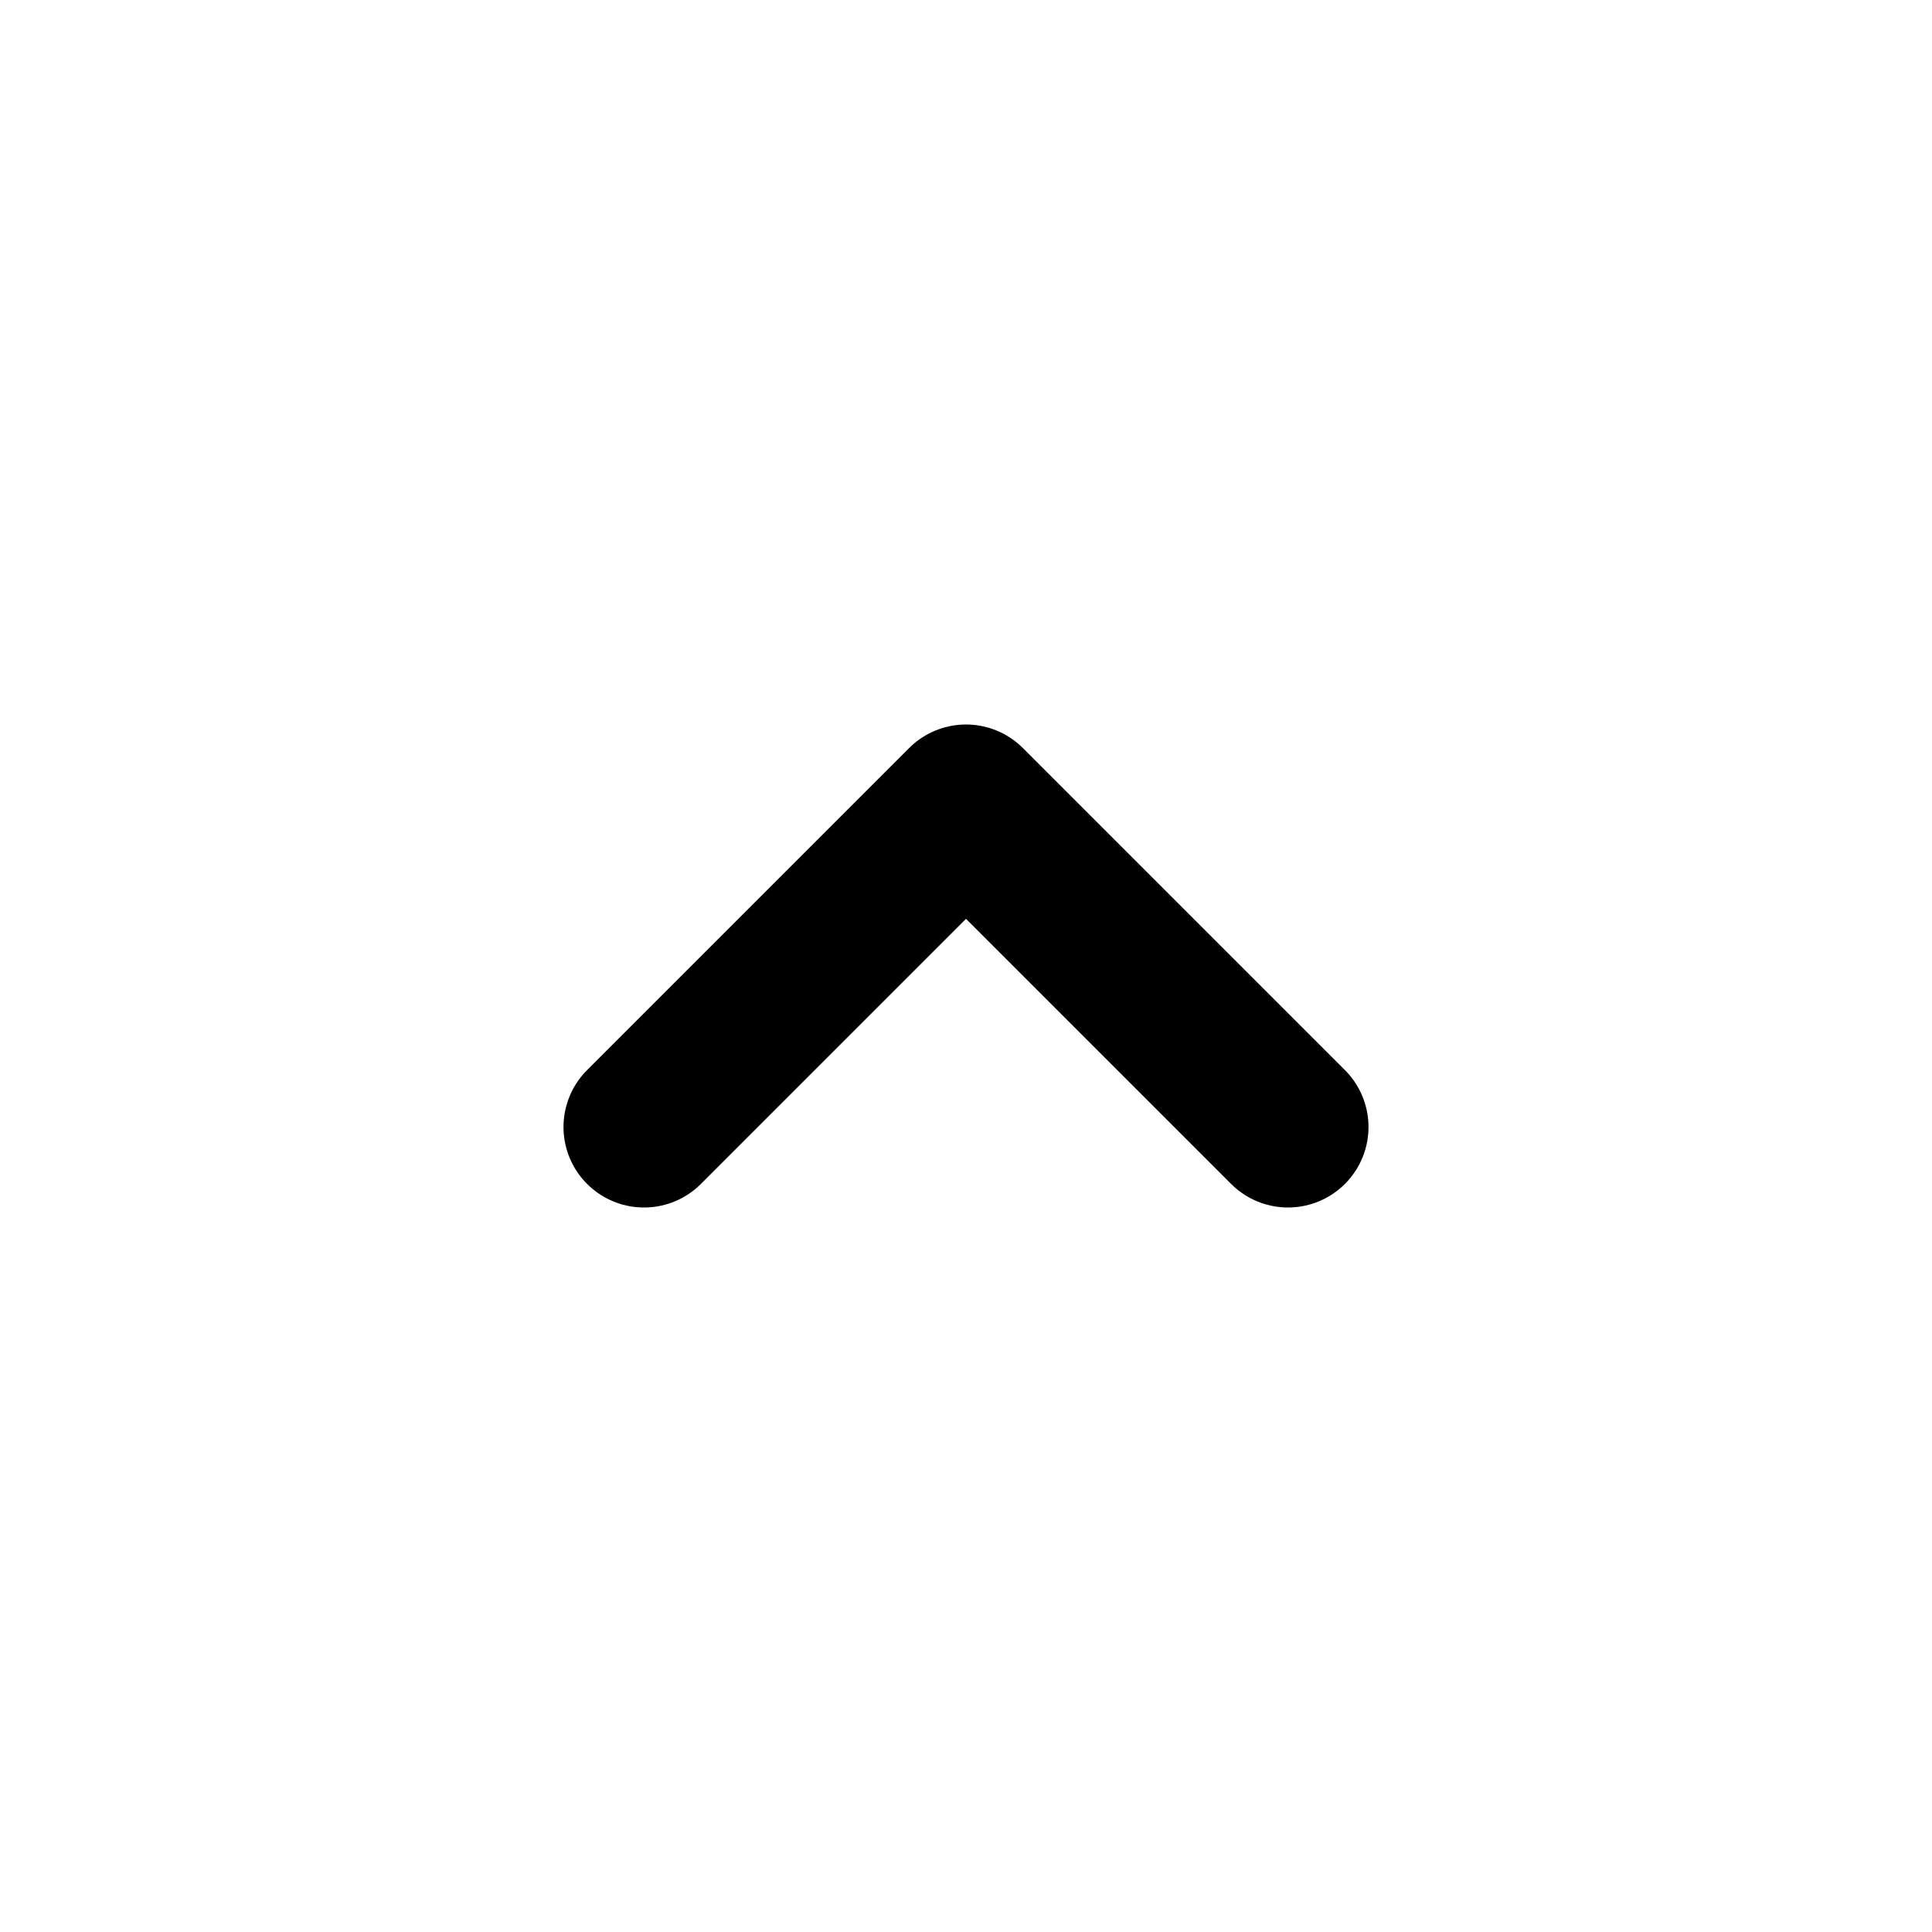
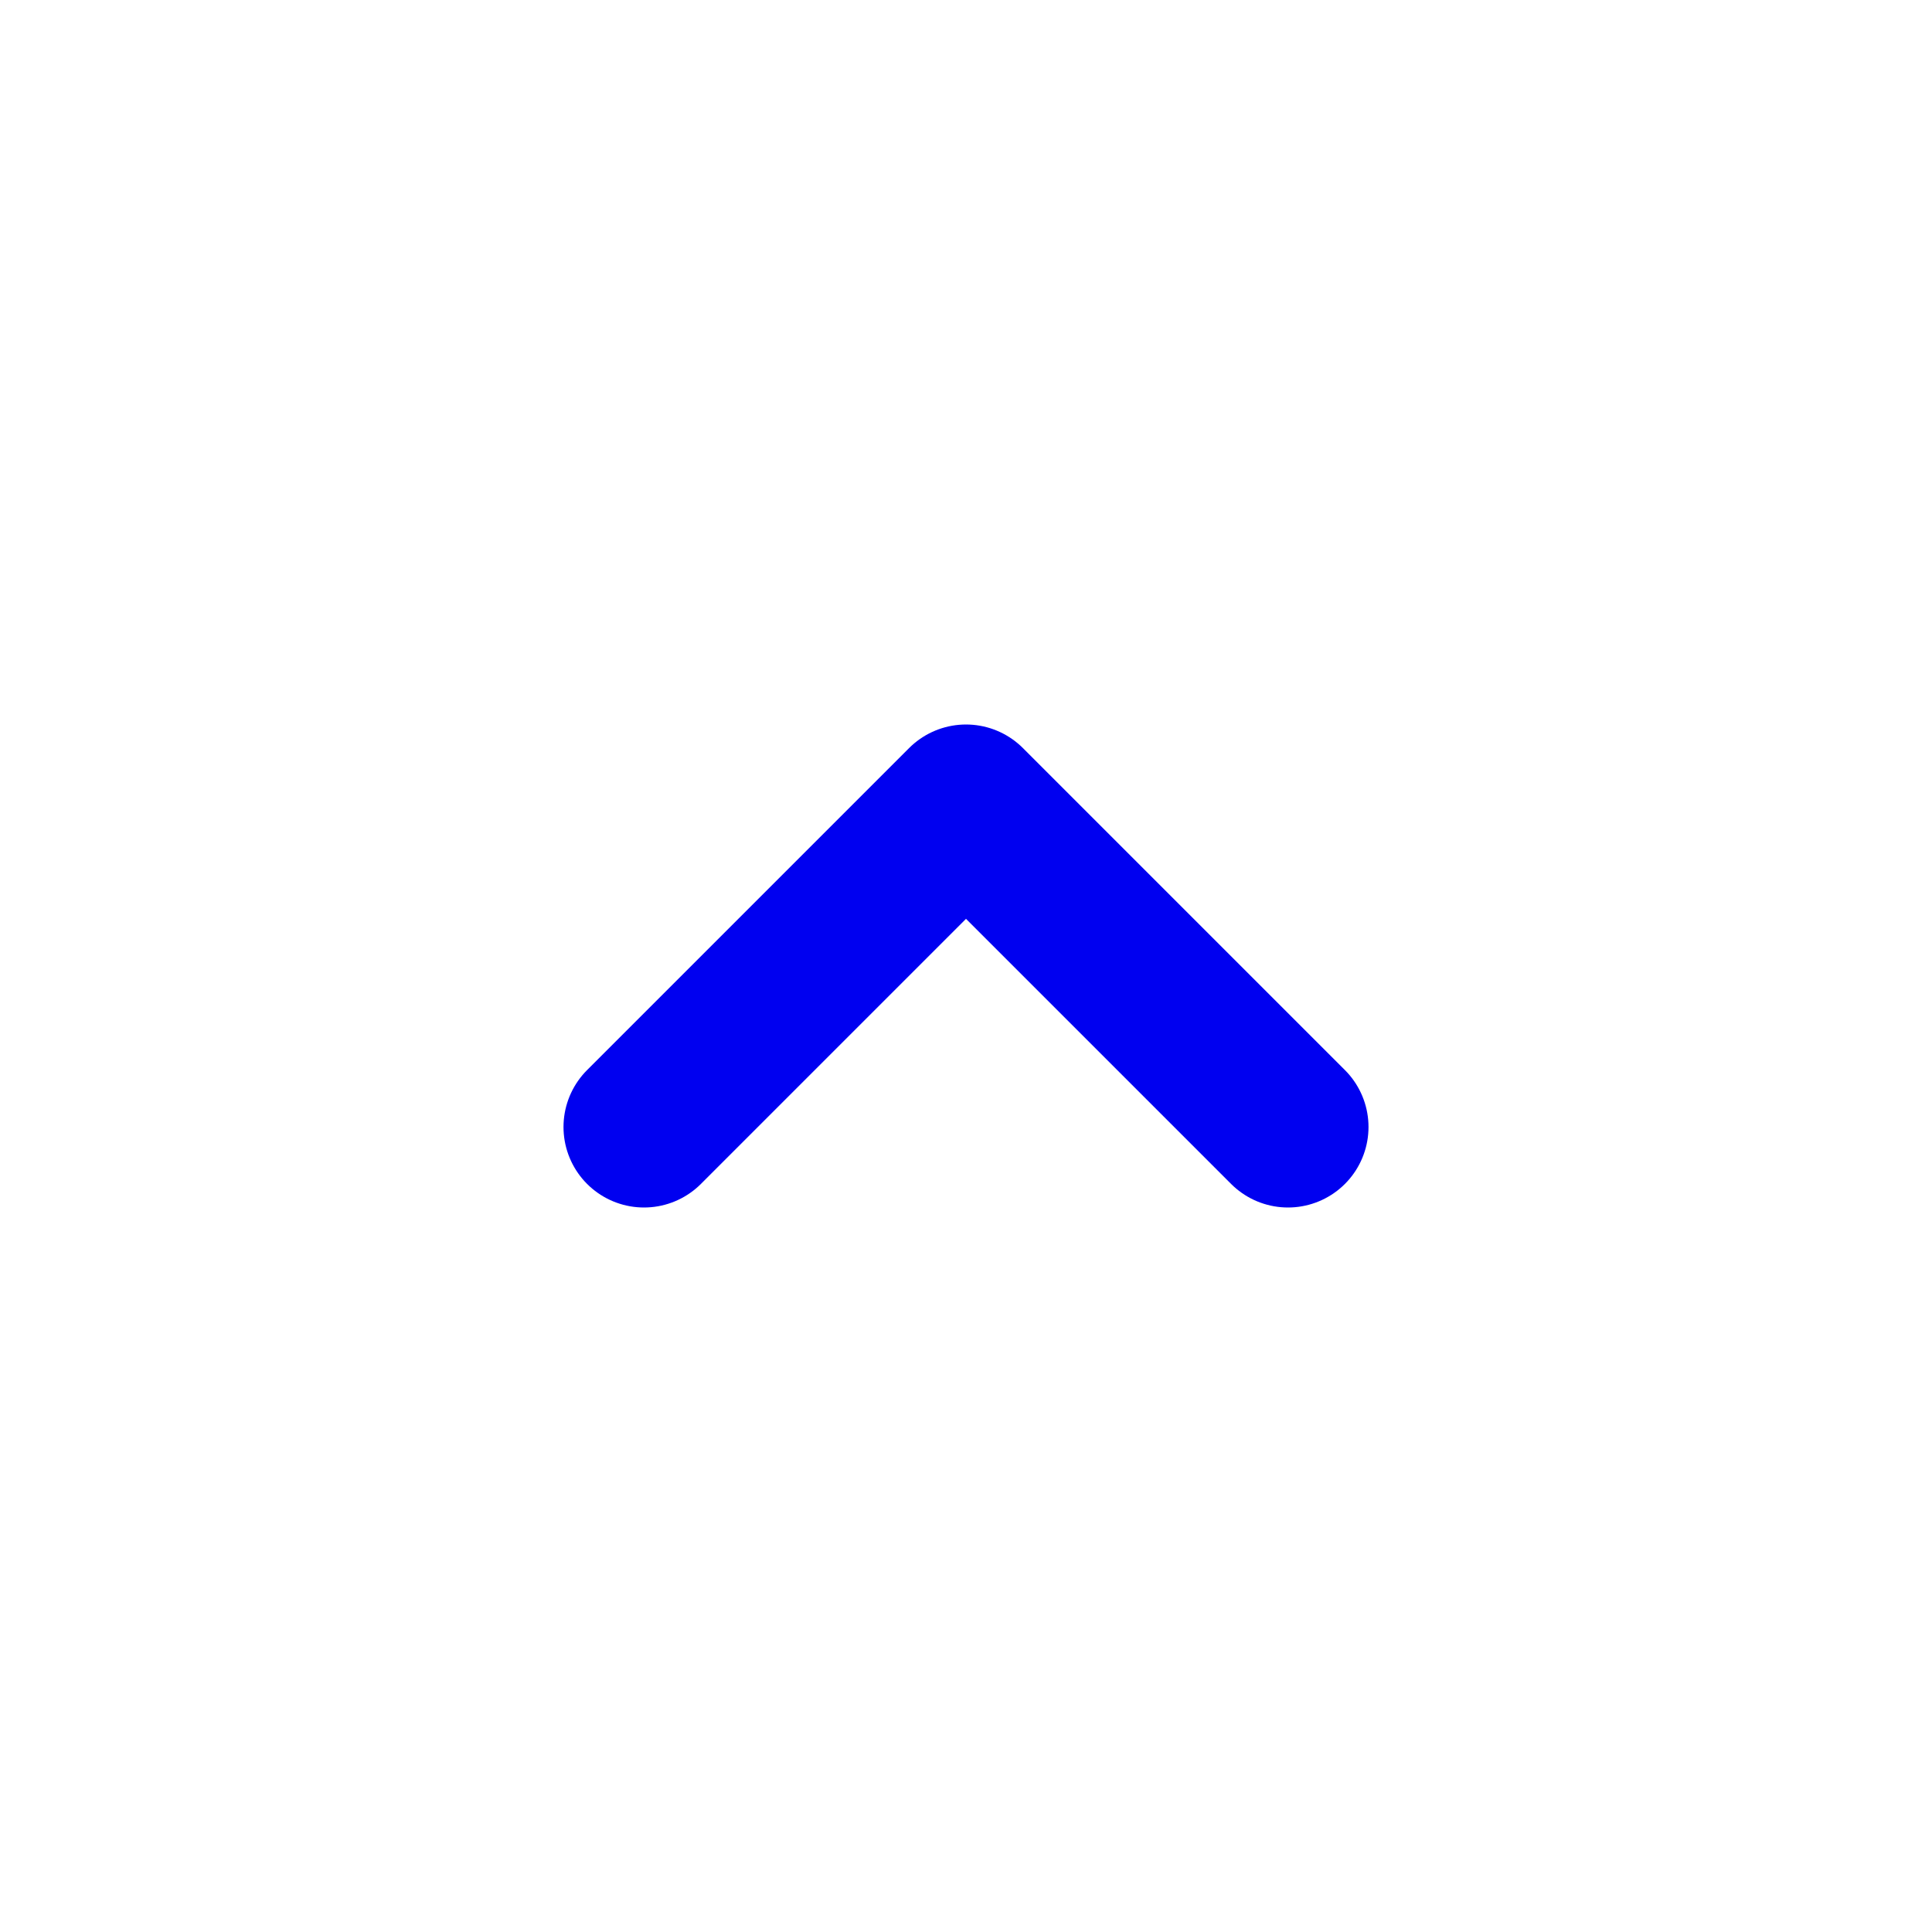
<svg xmlns="http://www.w3.org/2000/svg" width="24" height="24" viewBox="0 0 24 24" fill="none">
-   <path d="M8 14L12 10L16 14" stroke="#000" stroke-width="2" stroke-linecap="round" stroke-linejoin="round" />
+   <path d="M8 14L12 10L16 14" stroke="#0000F0" stroke-width="2" stroke-linecap="round" stroke-linejoin="round" />
</svg>
